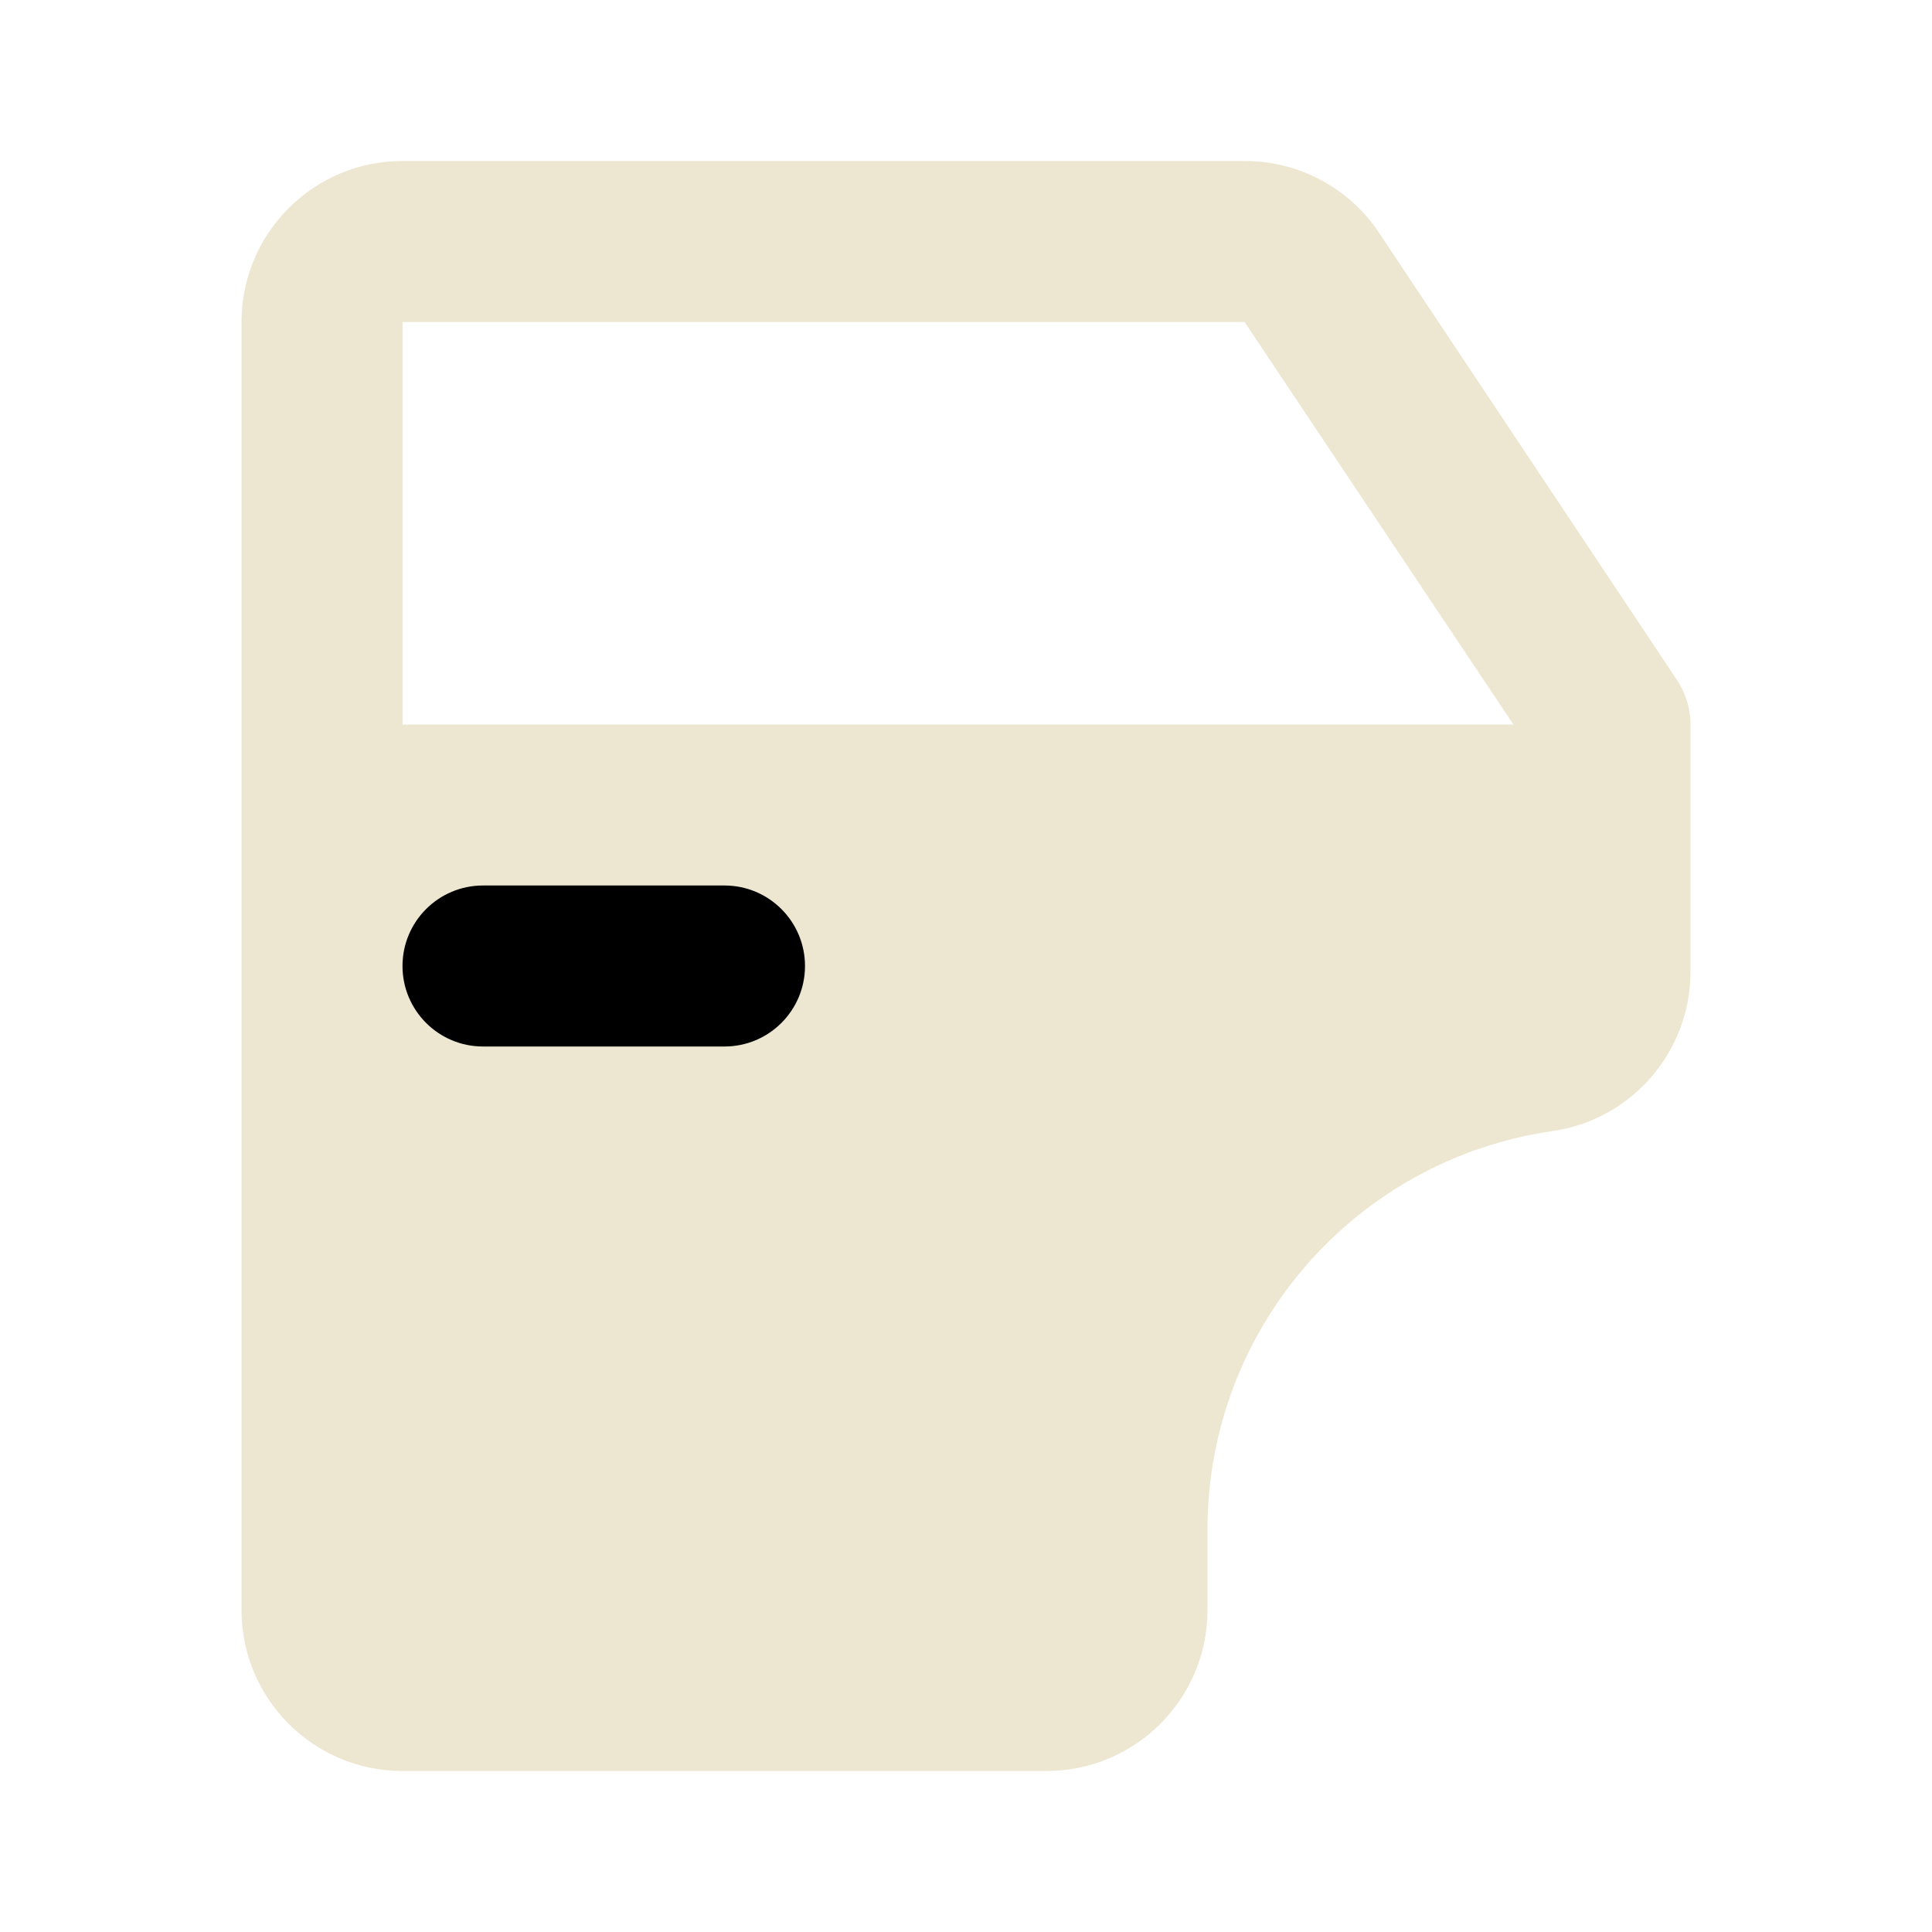
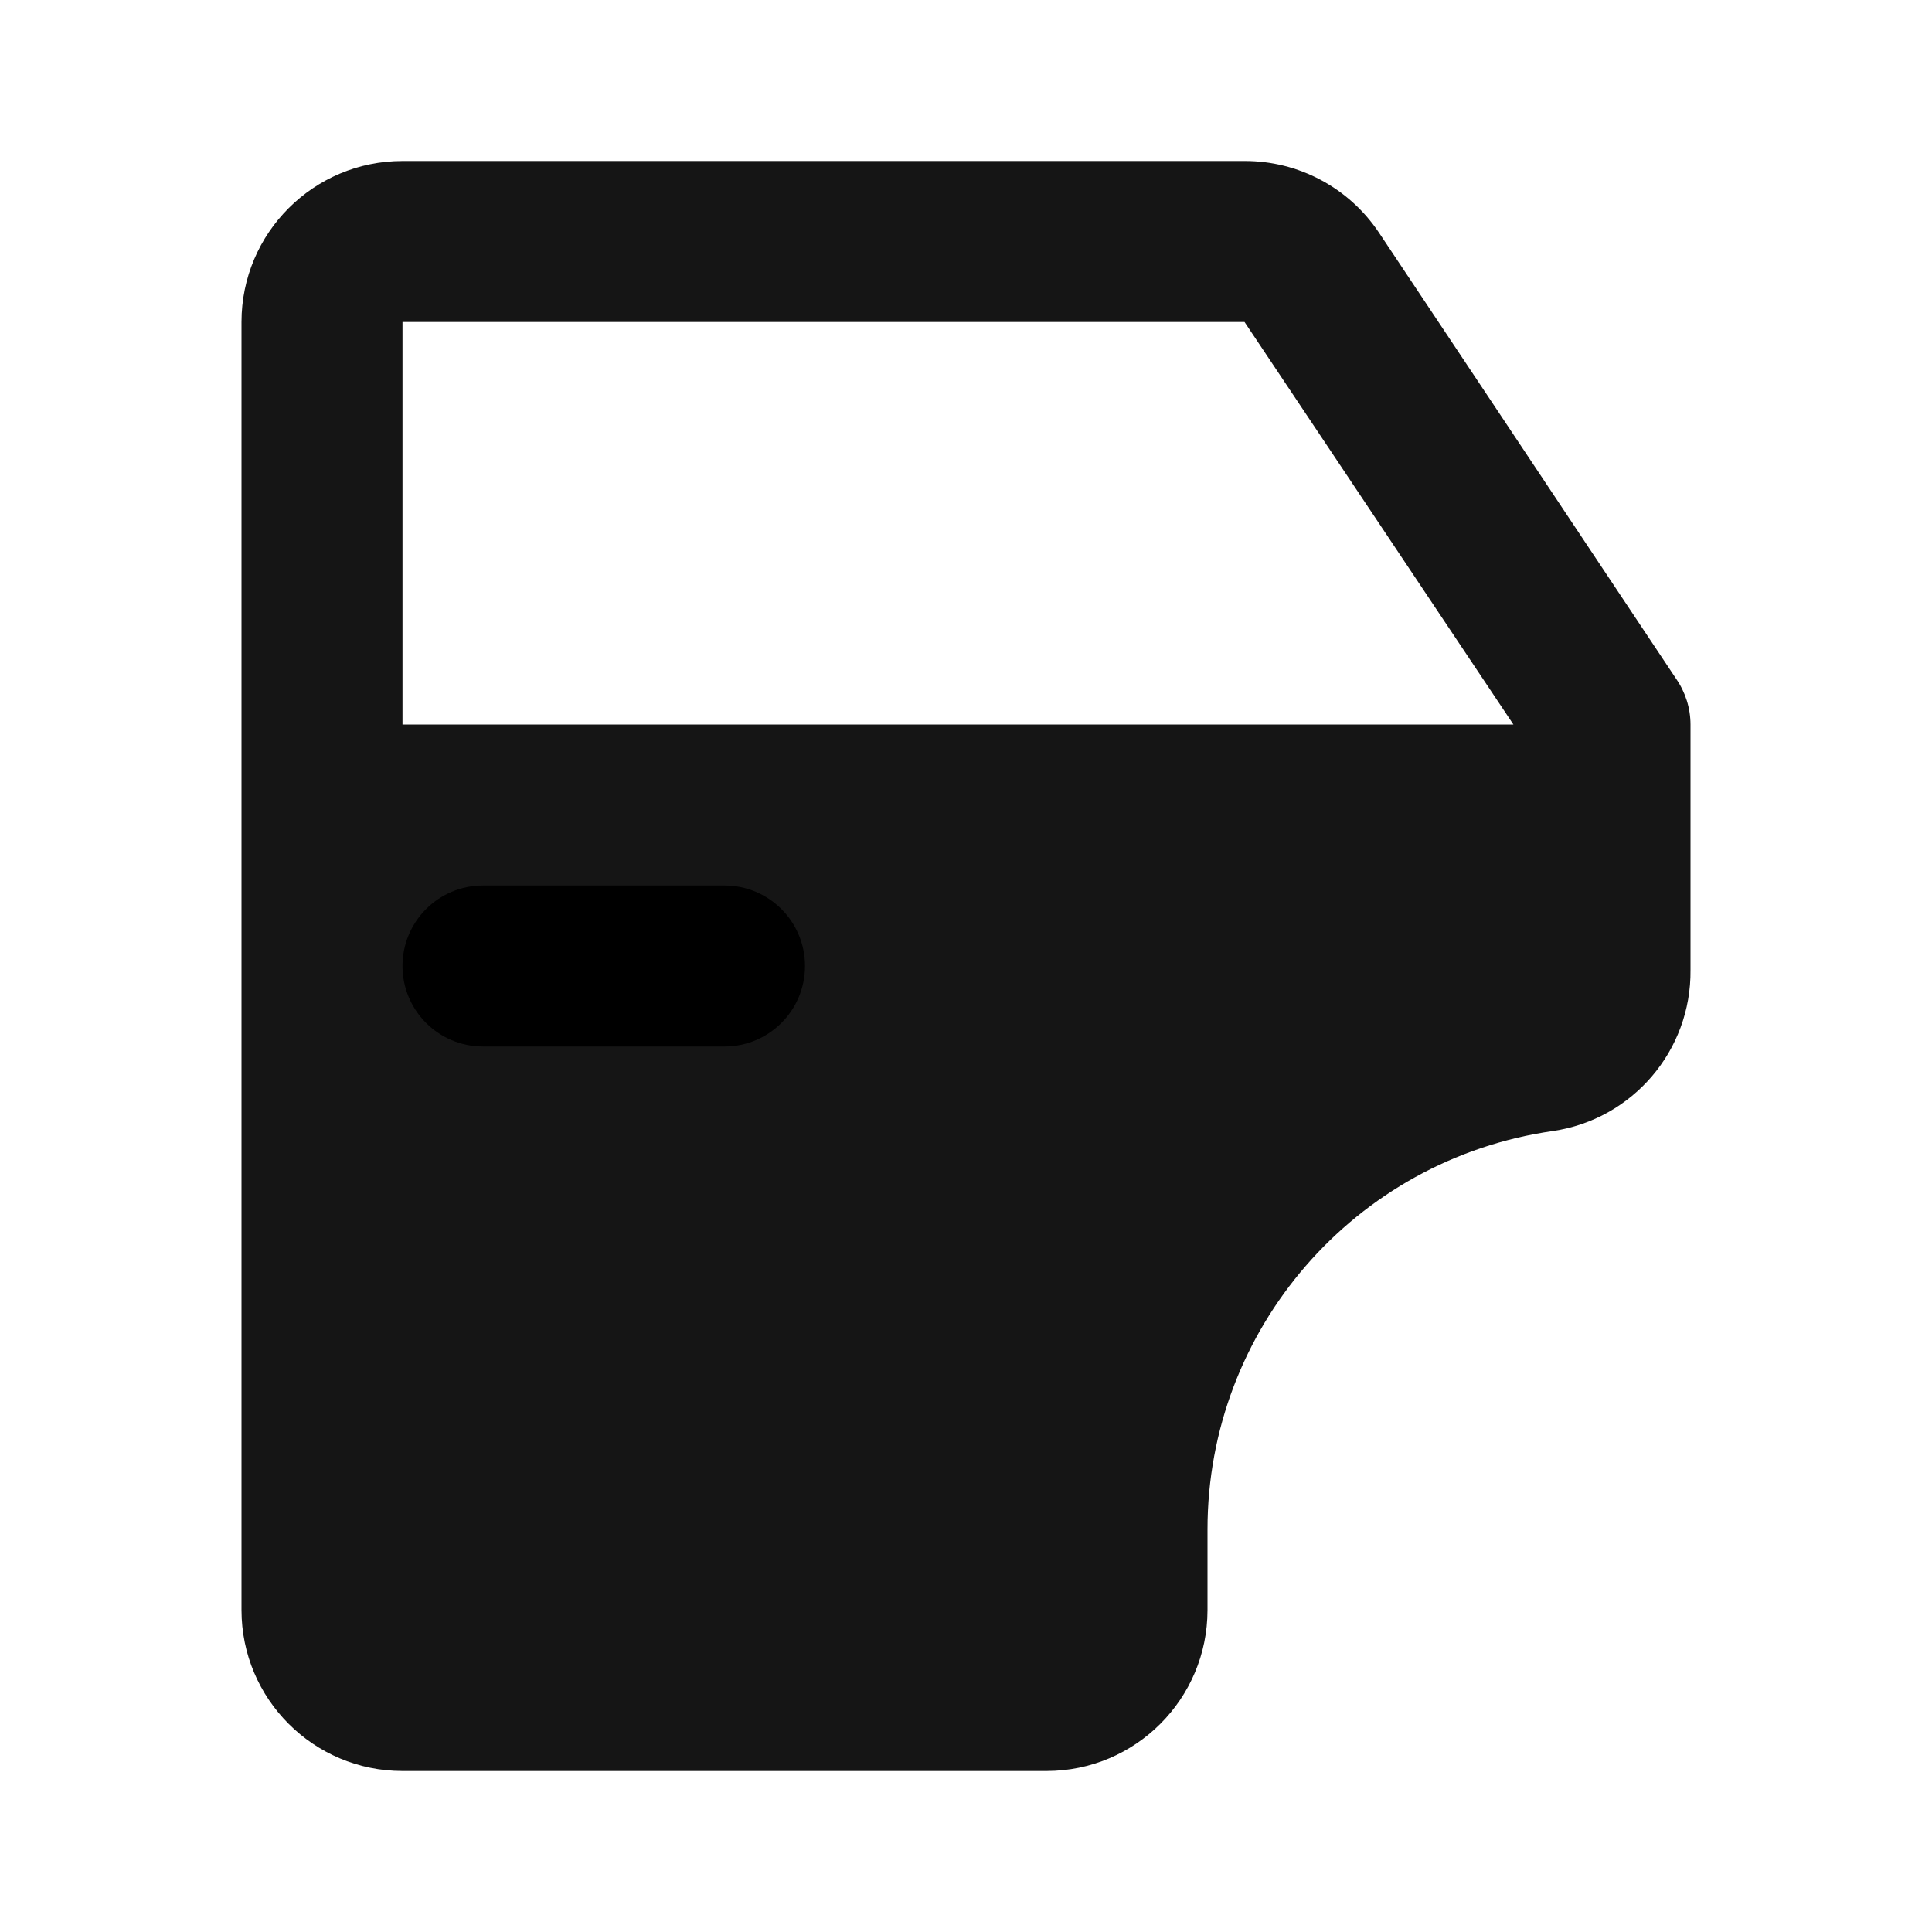
- <svg xmlns="http://www.w3.org/2000/svg" fill="#ede7d1" viewBox="0 0 24 24" id="car-door-left" data-name="Flat Color" class="icon flat-color">
+ <svg xmlns="http://www.w3.org/2000/svg" fill="#151515" viewBox="0 0 24 24" id="car-door-left" data-name="Flat Color" class="icon flat-color">
  <g id="SVGRepo_bgCarrier" stroke-width="0" />
  <g id="SVGRepo_tracerCarrier" stroke-linecap="round" stroke-linejoin="round" />
  <g id="SVGRepo_iconCarrier">
-     <path id="primary" d="M20.82,8.43,17.13,2.89A2,2,0,0,0,15.46,2H5A2,2,0,0,0,3,4V20a2,2,0,0,0,2,2h8a2,2,0,0,0,2-2V19a5,5,0,0,1,4.29-4.95,2,2,0,0,0,1.71-2V9A1,1,0,0,0,20.82,8.43ZM5,9V4H15.46L18.8,9Z" style="fill: #ede7d1;" />
+     <path id="primary" d="M20.82,8.43,17.13,2.89A2,2,0,0,0,15.46,2H5A2,2,0,0,0,3,4V20a2,2,0,0,0,2,2h8a2,2,0,0,0,2-2V19a5,5,0,0,1,4.29-4.95,2,2,0,0,0,1.71-2V9A1,1,0,0,0,20.82,8.43ZM5,9V4H15.46L18.8,9Z" style="fill: #151515;" />
    <path id="secondary" d="M9,13H6a1,1,0,0,1,0-2H9a1,1,0,0,1,0,2Z" style="fill: #000000;" />
  </g>
</svg>
